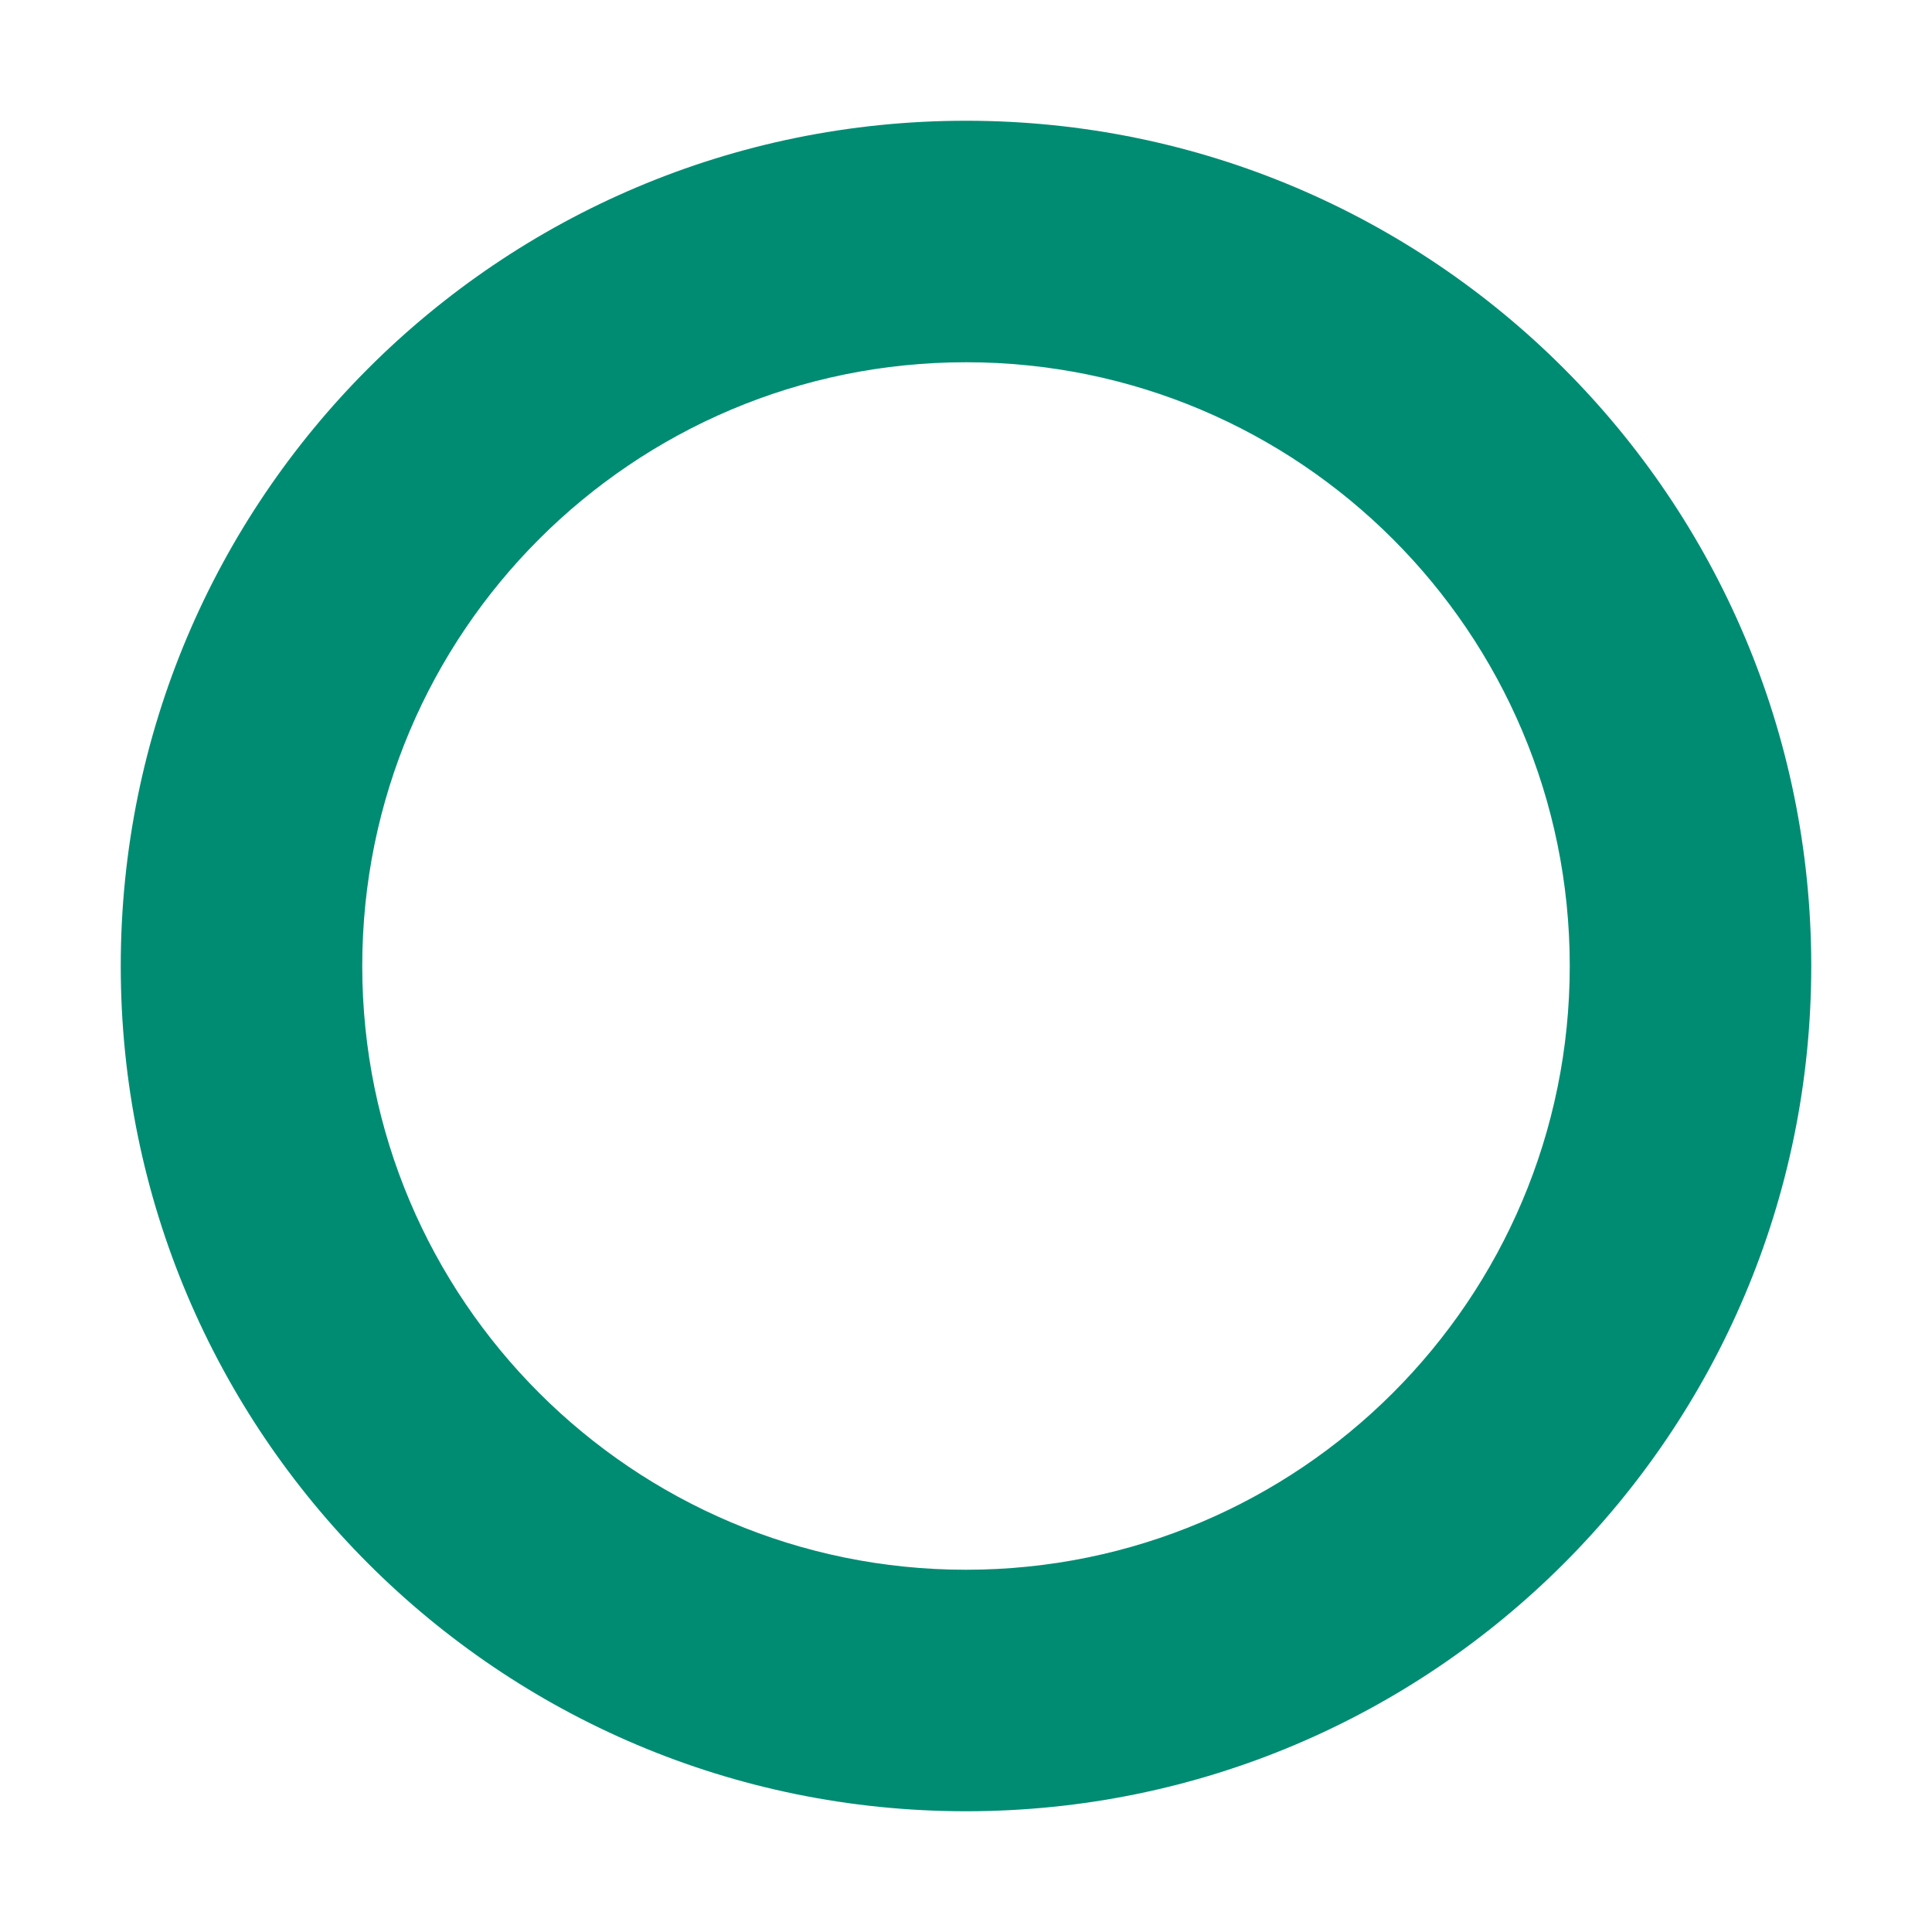
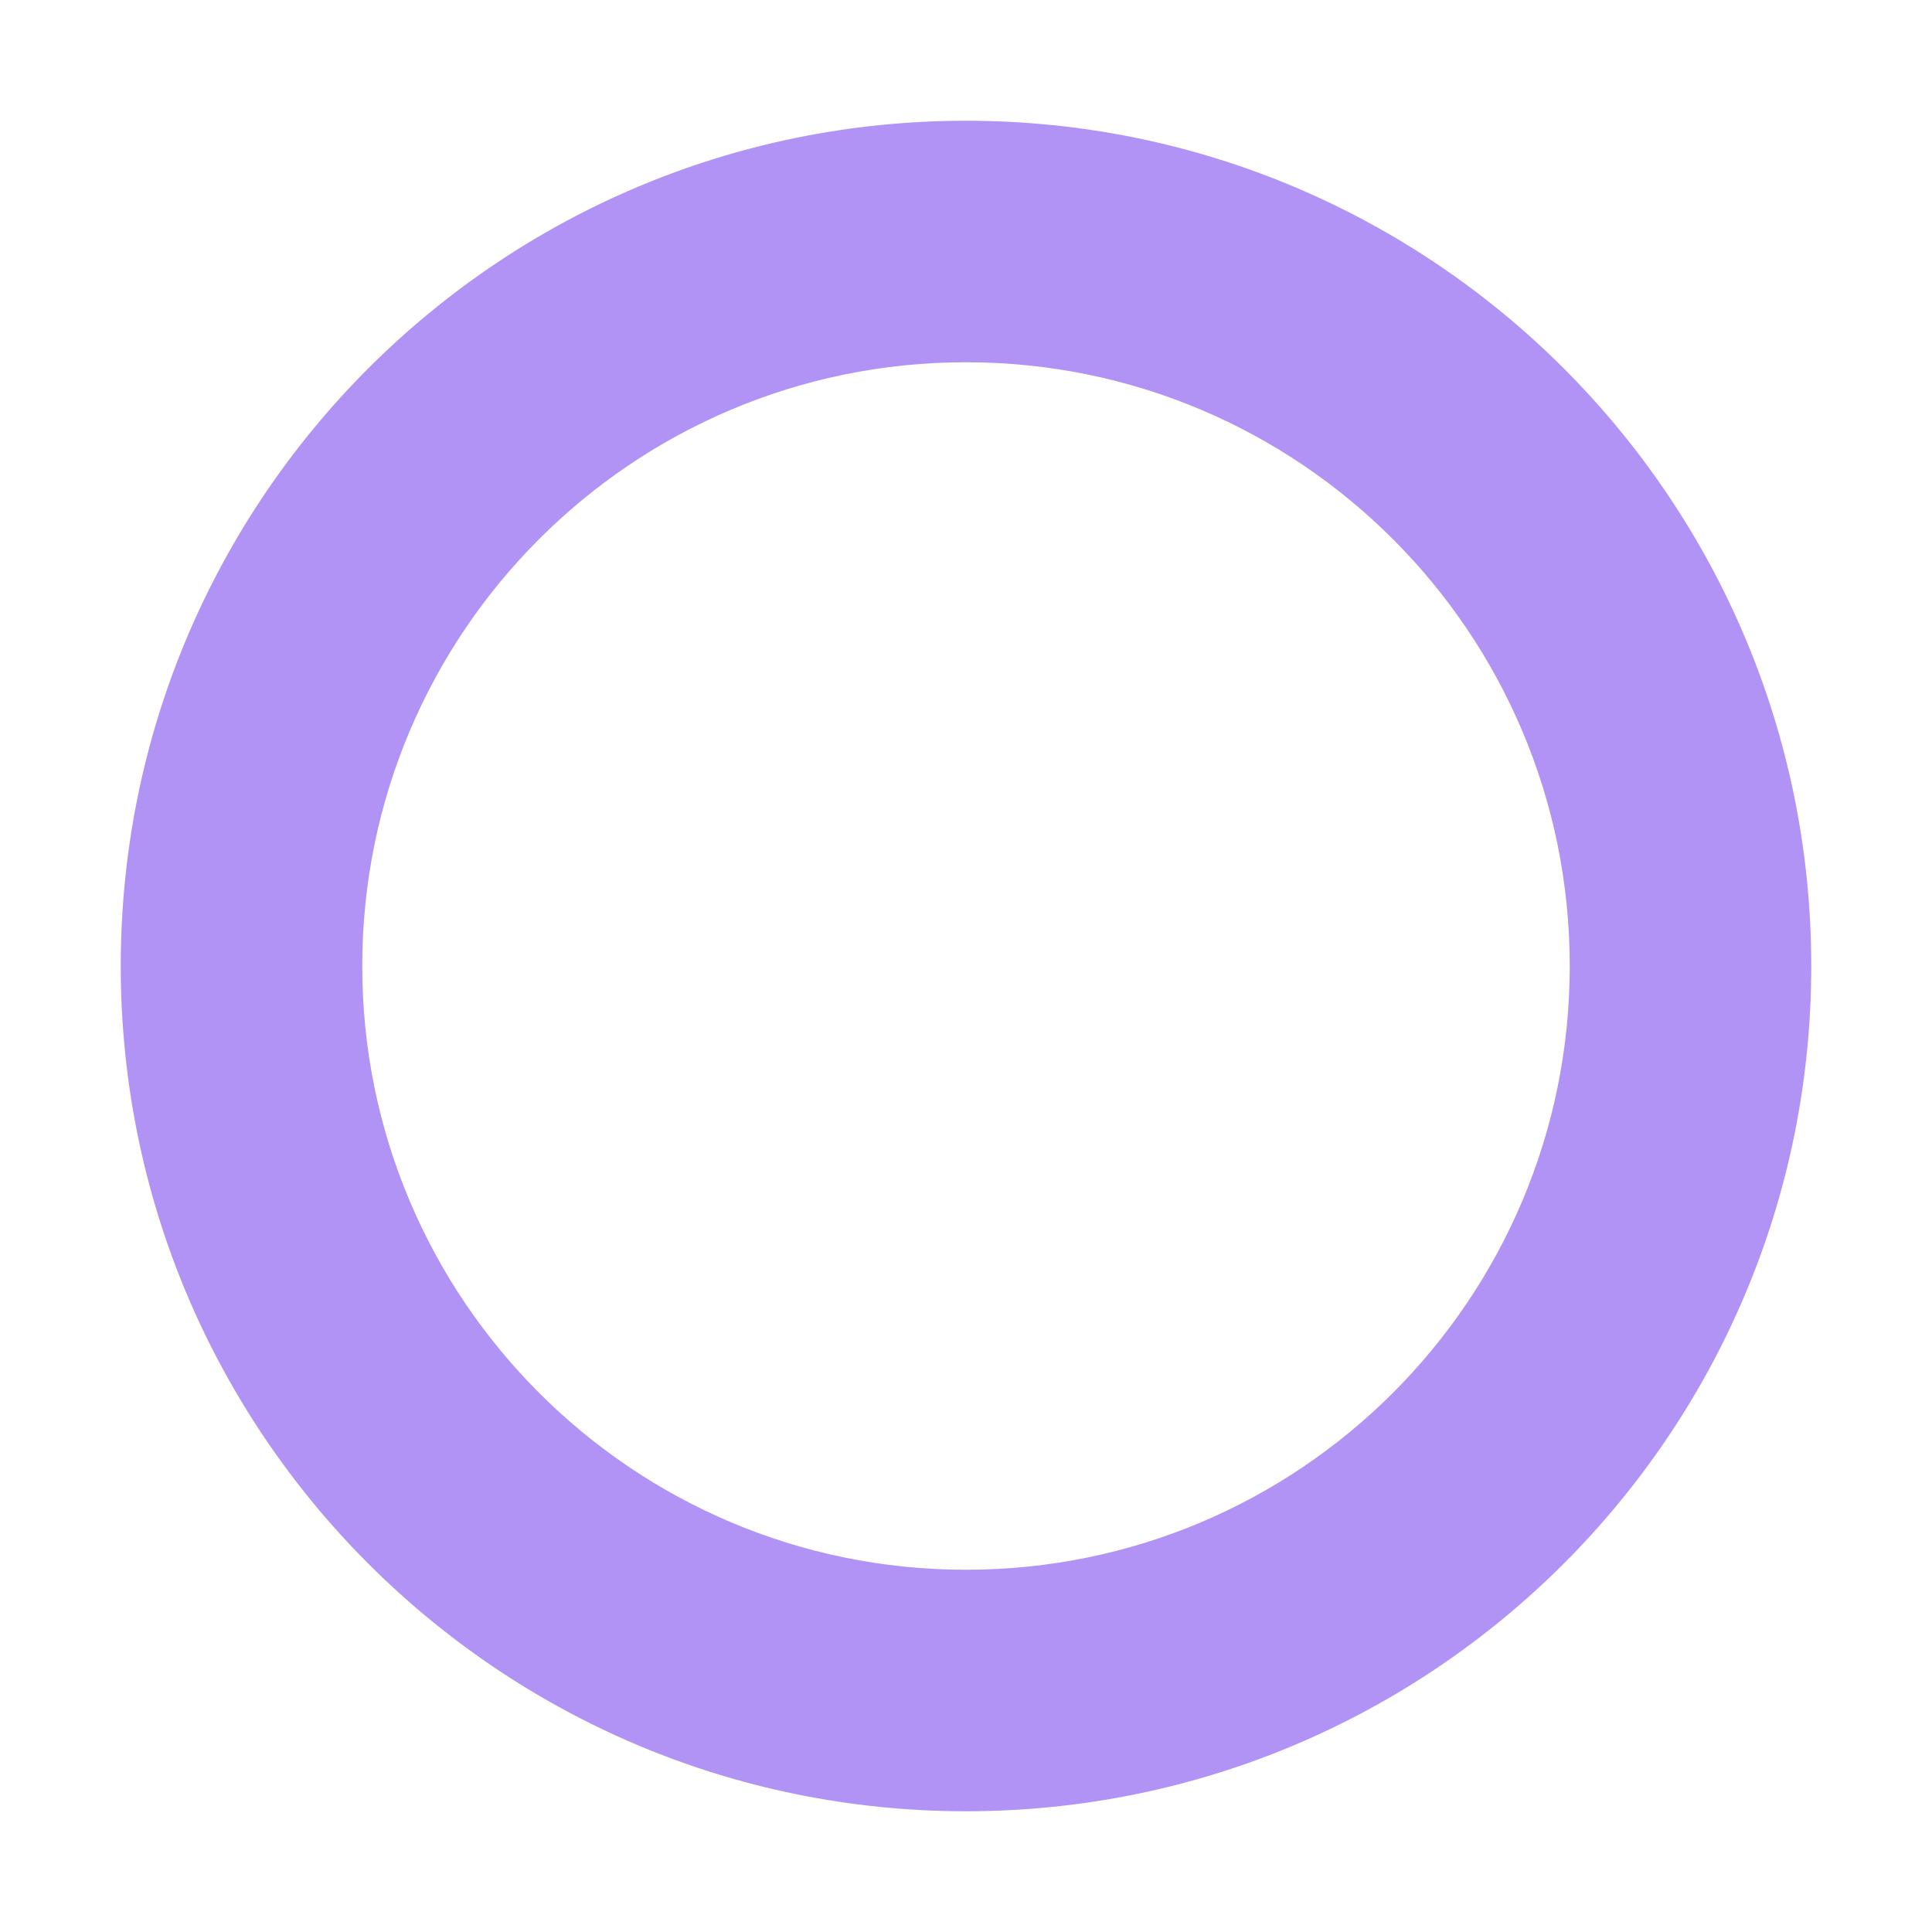
<svg xmlns="http://www.w3.org/2000/svg" width="16" height="16" viewBox="0 0 16 16">
  <g fill="none" fill-rule="evenodd">
    <g>
      <g>
        <path d="M0 0H16V16H0z" transform="translate(-646 -3495) translate(646 3495)" />
-         <path fill="#008C73" fill-rule="nonzero" d="M8 15c3.866 0 7-3.134 7-7s-3.134-7-7-7-7 3.134-7 7 3.134 7 7 7zm0-2c-2.761 0-5-2.239-5-5s2.239-5 5-5 5 2.239 5 5-2.239 5-5 5z" transform="translate(-646 -3495) translate(646 3495)" />
+         <path fill="#B093F4" fill-rule="nonzero" d="M8 15c3.866 0 7-3.134 7-7s-3.134-7-7-7-7 3.134-7 7 3.134 7 7 7zm0-2c-2.761 0-5-2.239-5-5s2.239-5 5-5 5 2.239 5 5-2.239 5-5 5z" transform="translate(-646 -3495) translate(646 3495)" />
      </g>
    </g>
  </g>
</svg>
